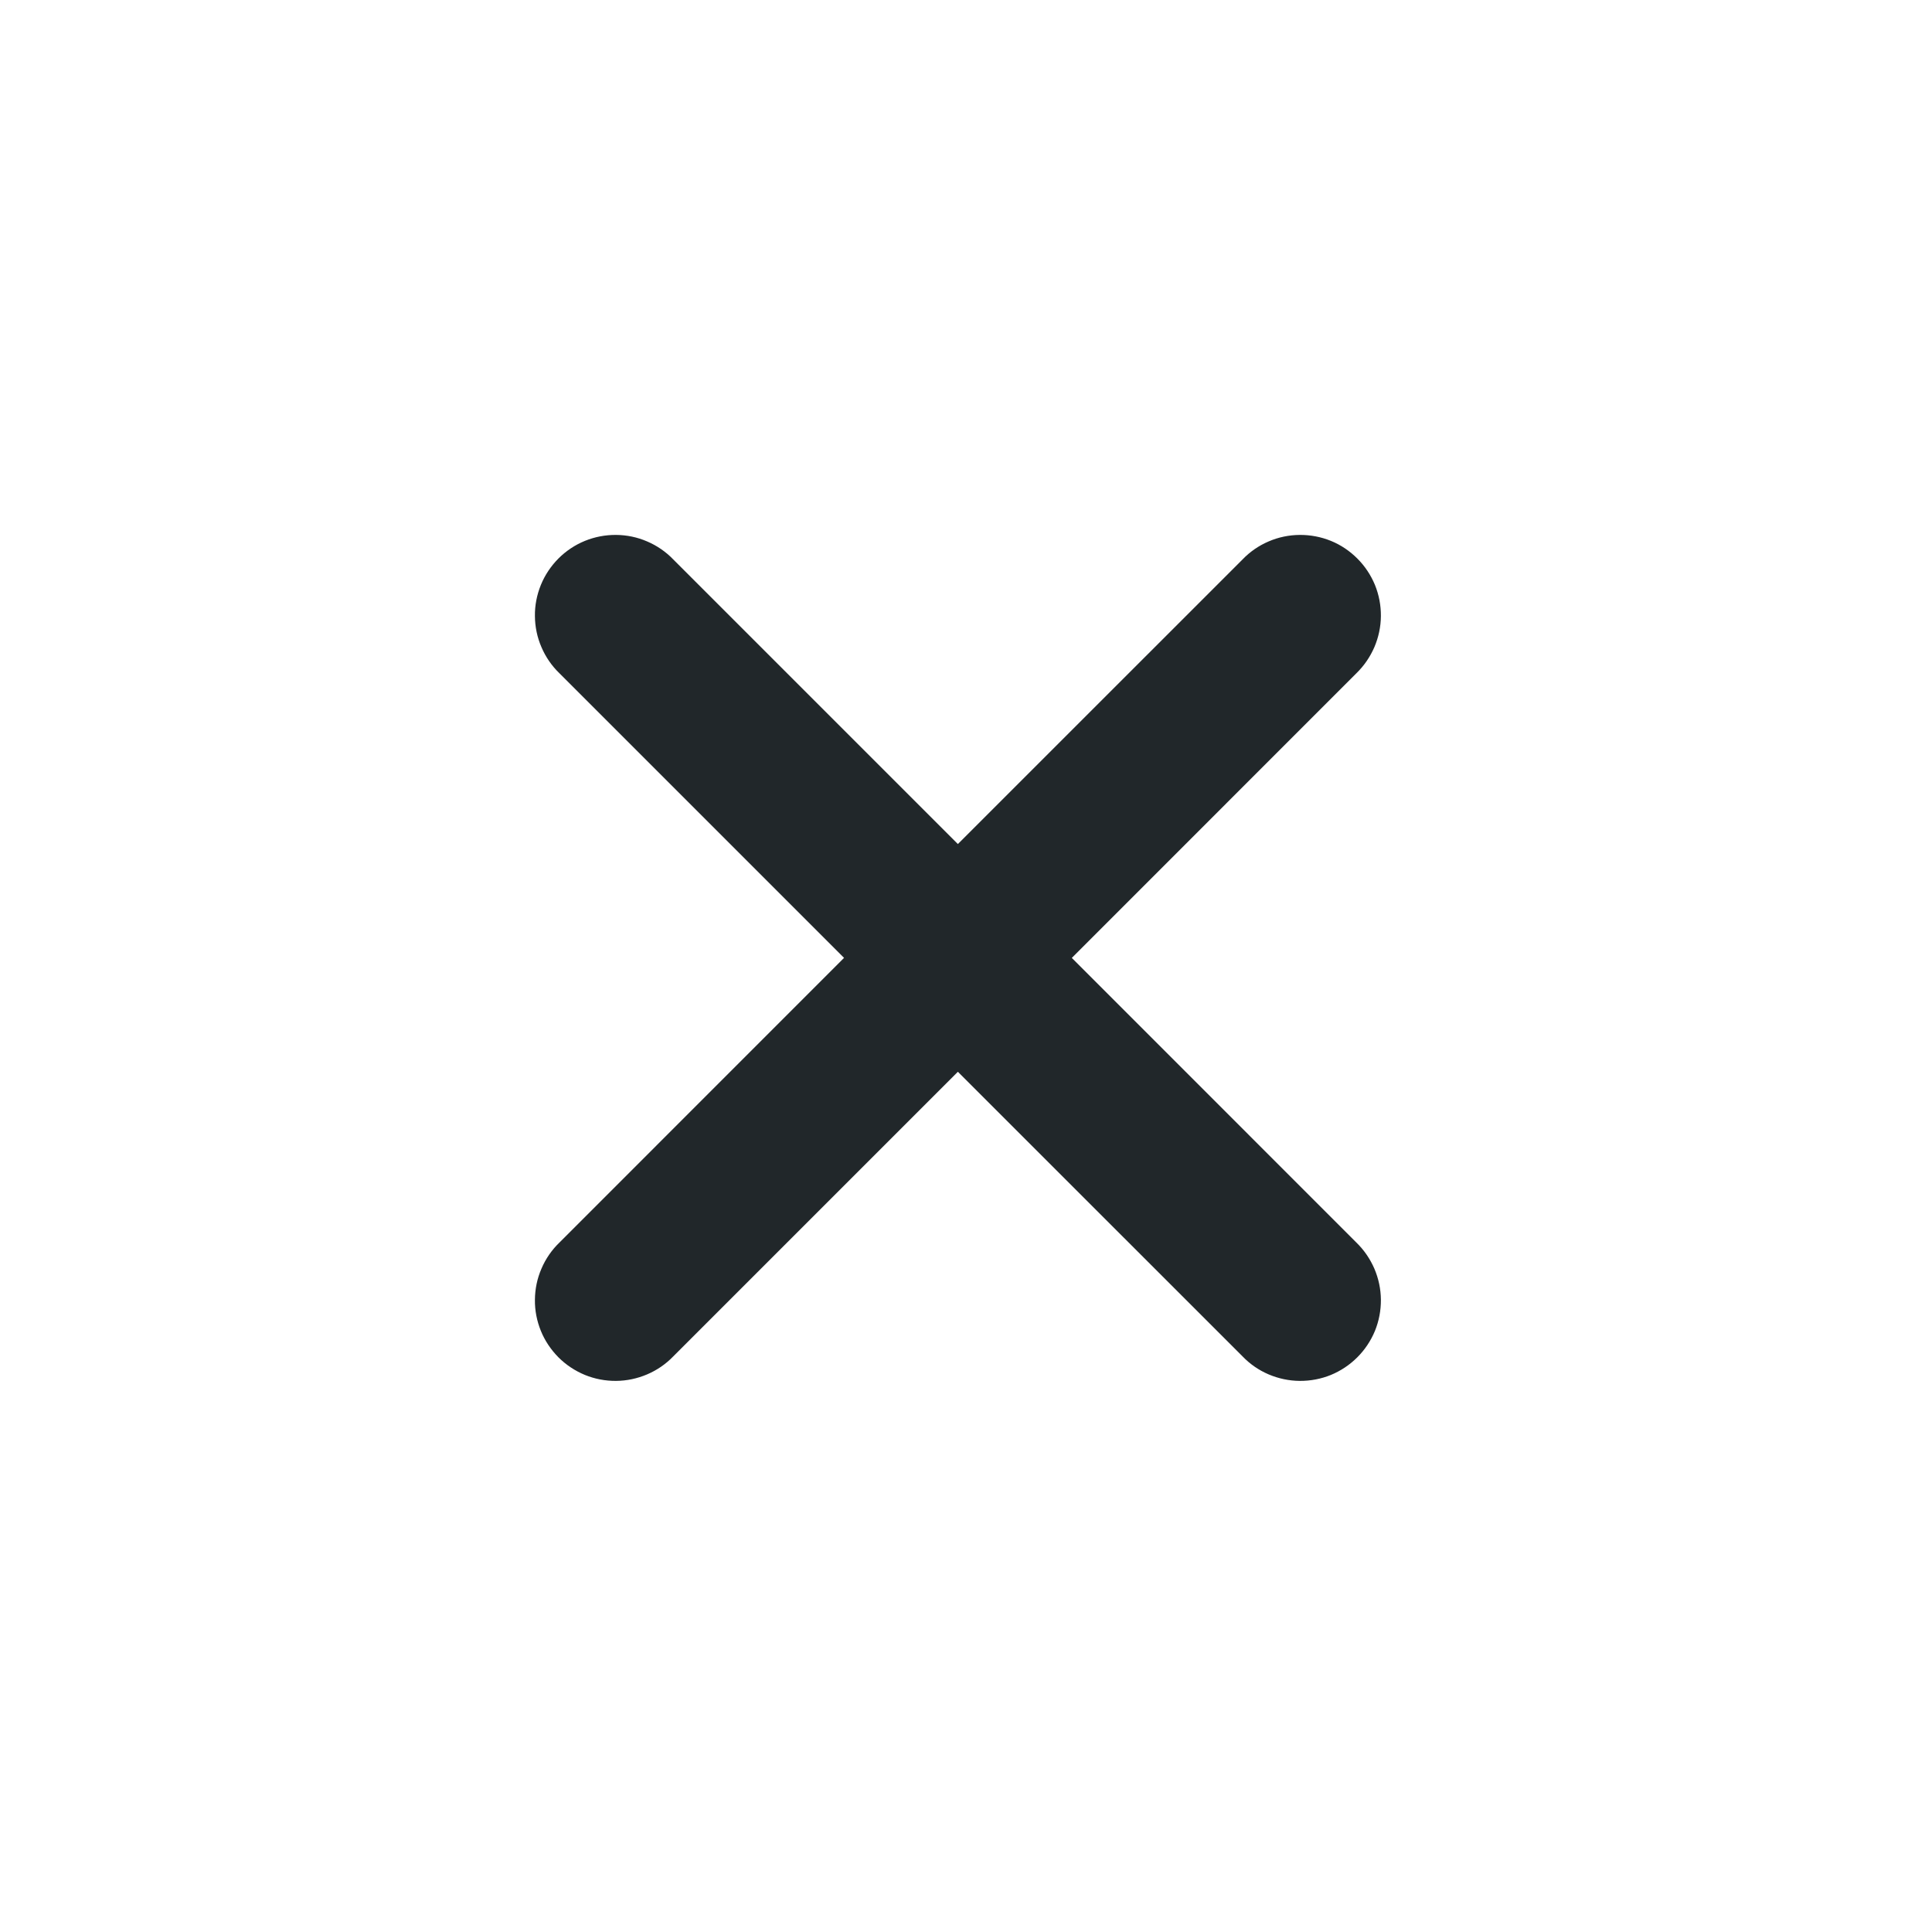
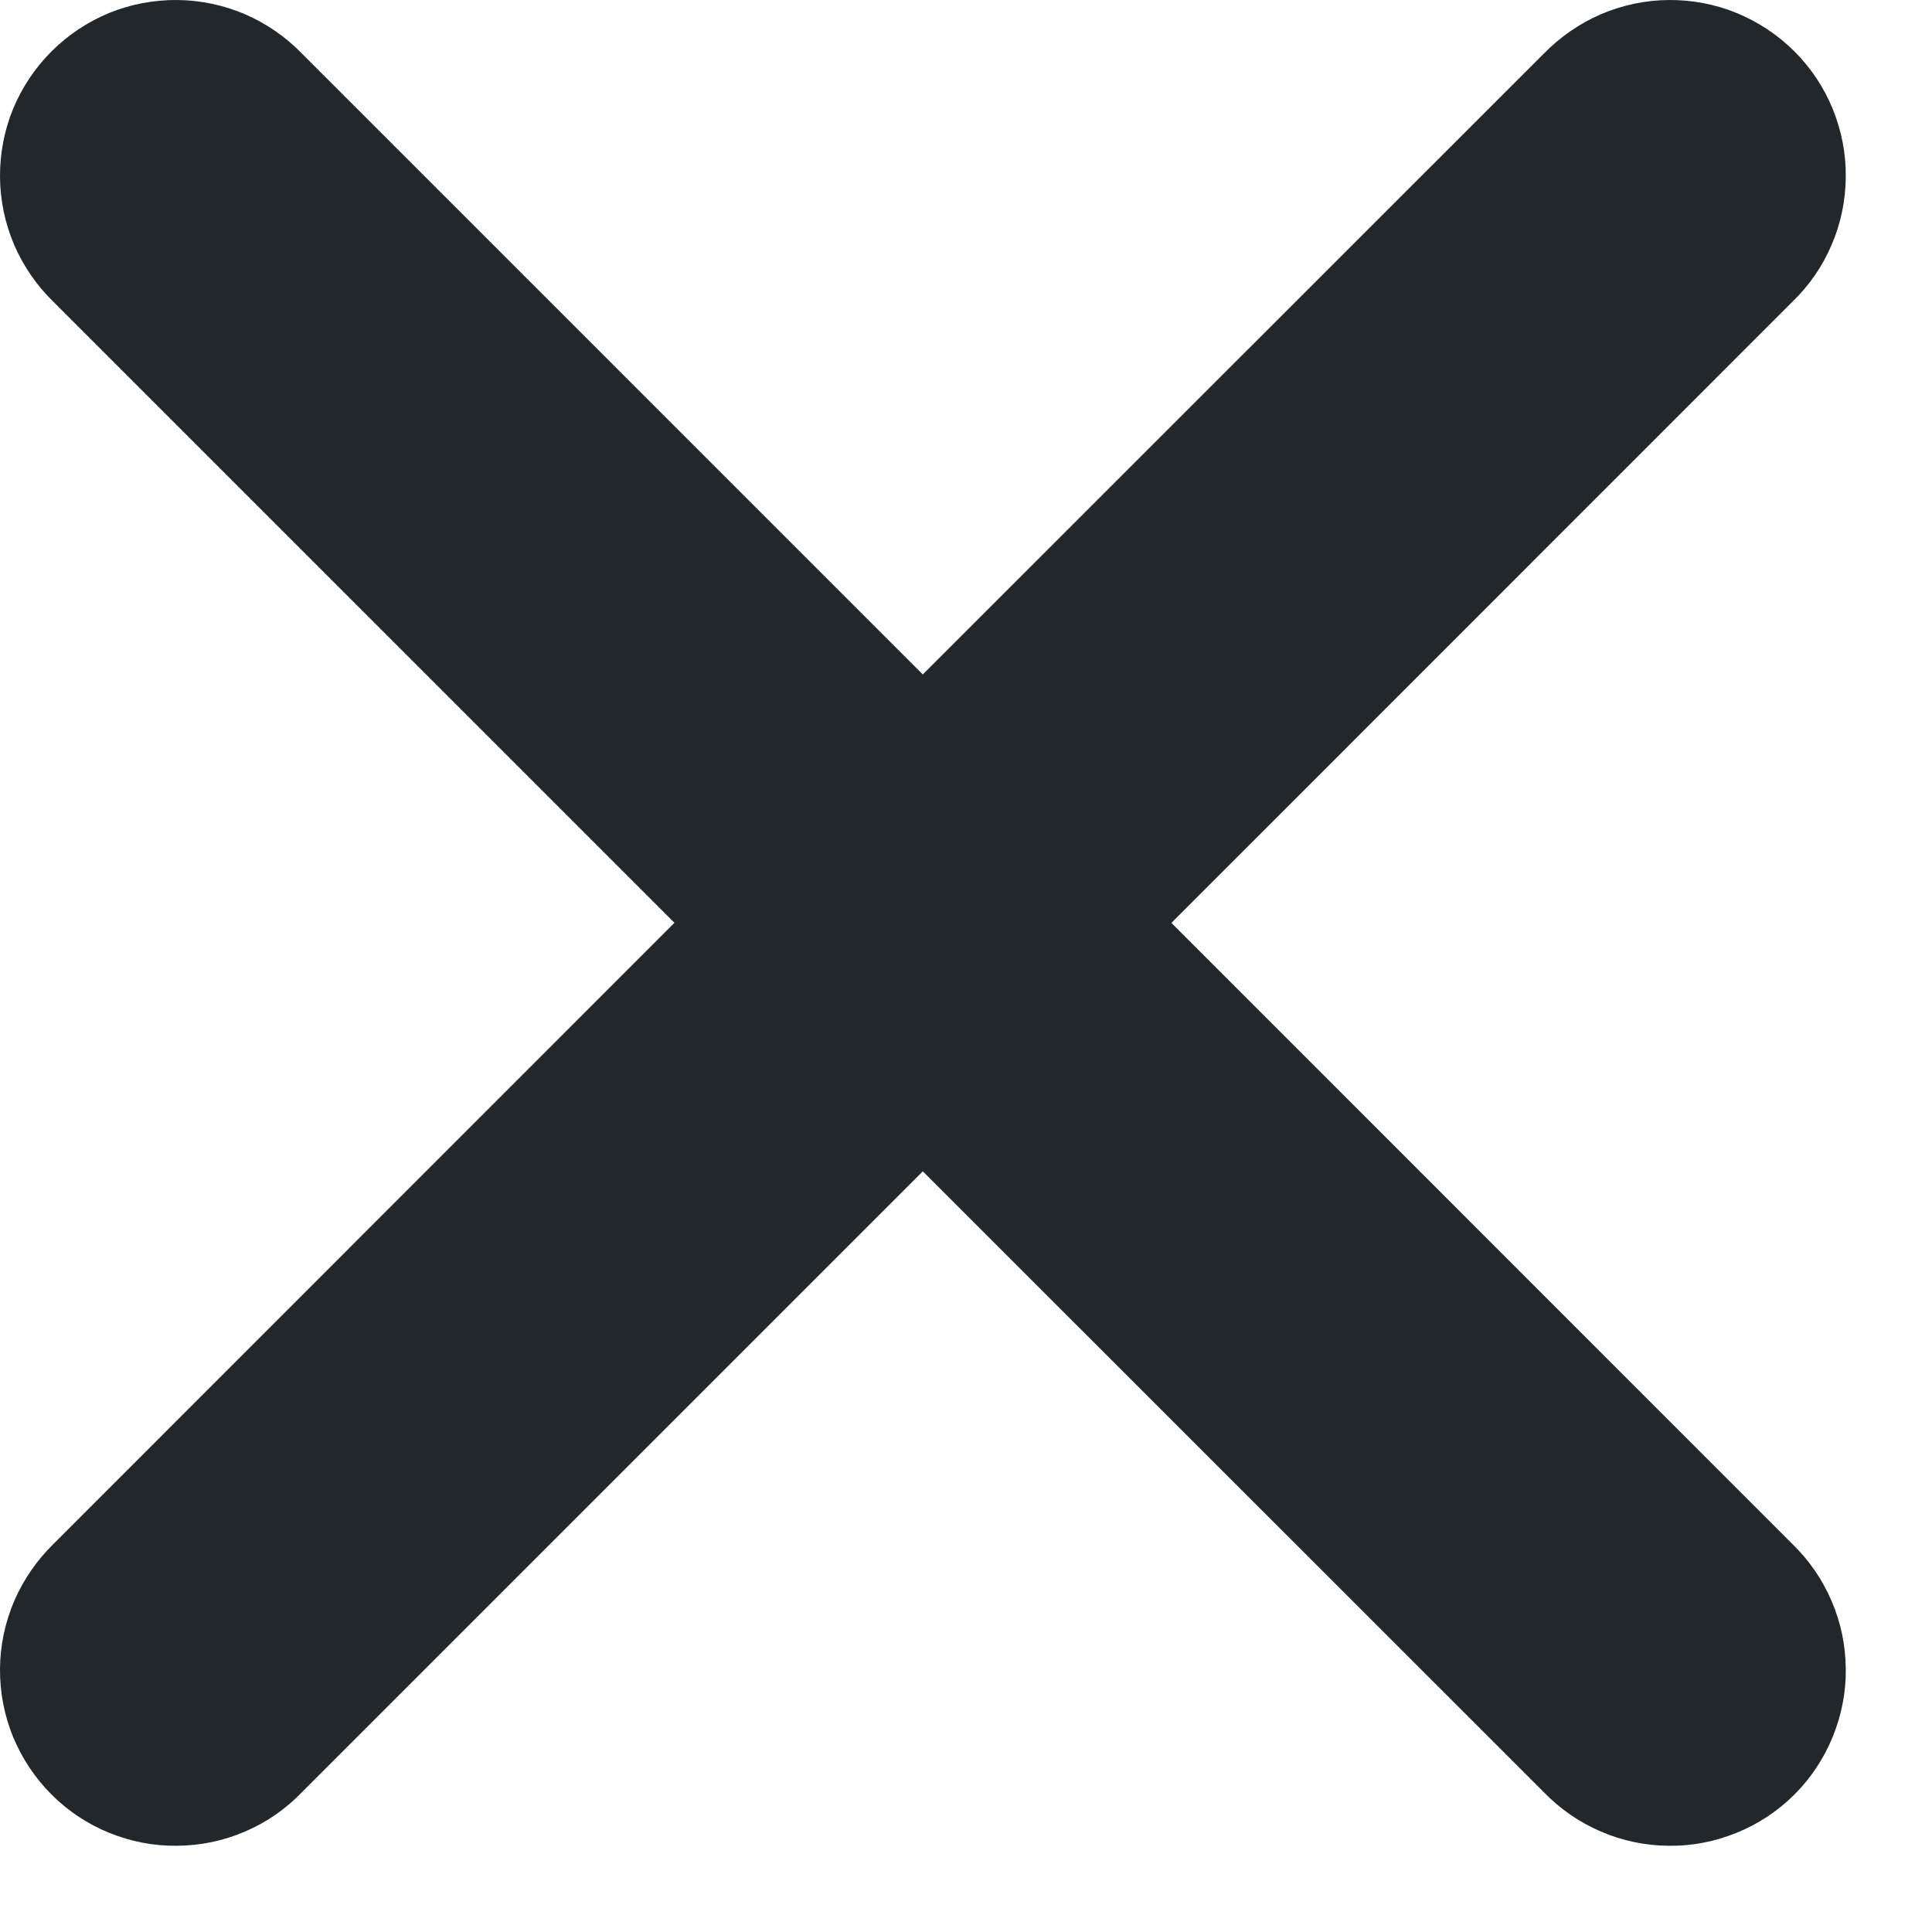
- <svg xmlns="http://www.w3.org/2000/svg" width="24" height="24" viewBox="0 0 24 24" fill="none">
-   <path d="M13.314 11.9L16.849 8.364C16.944 8.272 17.02 8.161 17.073 8.039C17.125 7.917 17.153 7.786 17.154 7.653C17.155 7.521 17.13 7.389 17.08 7.266C17.029 7.143 16.955 7.032 16.861 6.938C16.767 6.844 16.656 6.769 16.533 6.719C16.41 6.669 16.278 6.644 16.145 6.645C16.013 6.646 15.881 6.673 15.759 6.726C15.637 6.778 15.527 6.854 15.435 6.95L11.899 10.485L8.364 6.95C8.272 6.854 8.161 6.778 8.039 6.726C7.917 6.673 7.786 6.646 7.653 6.645C7.52 6.644 7.389 6.669 7.266 6.719C7.143 6.769 7.031 6.844 6.937 6.938C6.844 7.032 6.769 7.143 6.719 7.266C6.669 7.389 6.643 7.521 6.645 7.653C6.646 7.786 6.673 7.917 6.726 8.039C6.778 8.161 6.854 8.272 6.95 8.364L10.485 11.899L6.95 15.435C6.854 15.527 6.778 15.638 6.726 15.76C6.673 15.882 6.646 16.013 6.645 16.146C6.643 16.278 6.669 16.41 6.719 16.533C6.769 16.656 6.844 16.767 6.937 16.861C7.031 16.955 7.143 17.029 7.266 17.08C7.389 17.13 7.52 17.155 7.653 17.154C7.786 17.153 7.917 17.125 8.039 17.073C8.161 17.021 8.272 16.945 8.364 16.849L11.899 13.314L15.435 16.849C15.527 16.945 15.637 17.021 15.759 17.073C15.881 17.125 16.013 17.153 16.145 17.154C16.278 17.155 16.41 17.13 16.533 17.08C16.656 17.029 16.767 16.955 16.861 16.861C16.955 16.767 17.029 16.656 17.08 16.533C17.13 16.41 17.155 16.278 17.154 16.146C17.153 16.013 17.125 15.882 17.073 15.76C17.02 15.638 16.944 15.527 16.849 15.435L13.314 11.899V11.9Z" fill="#21272A" />
+ <svg xmlns="http://www.w3.org/2000/svg" width="11" height="11" viewBox="0 0 11 11" fill="none">
+   <path d="M6.669 5.255L10.204 1.719C10.3 1.627 10.376 1.517 10.428 1.395C10.481 1.273 10.508 1.141 10.509 1.009C10.511 0.876 10.485 0.744 10.435 0.621C10.385 0.498 10.311 0.387 10.217 0.293C10.123 0.199 10.011 0.125 9.888 0.074C9.765 0.024 9.634 -0.001 9.501 3.77567e-05C9.368 0.001 9.237 0.029 9.115 0.081C8.993 0.134 8.883 0.21 8.79 0.305L5.254 3.84L1.719 0.305C1.627 0.21 1.517 0.134 1.395 0.081C1.273 0.029 1.141 0.001 1.009 3.77567e-05C0.876 -0.001 0.744 0.024 0.621 0.074C0.498 0.125 0.387 0.199 0.293 0.293C0.199 0.387 0.125 0.498 0.074 0.621C0.024 0.744 -0.001 0.876 3.77567e-05 1.009C0.001 1.141 0.029 1.273 0.081 1.395C0.134 1.517 0.21 1.627 0.305 1.719L3.84 5.254L0.305 8.79C0.21 8.883 0.134 8.993 0.081 9.115C0.029 9.237 0.001 9.368 3.77567e-05 9.501C-0.001 9.634 0.024 9.765 0.074 9.888C0.125 10.011 0.199 10.123 0.293 10.217C0.387 10.311 0.498 10.385 0.621 10.435C0.744 10.485 0.876 10.511 1.009 10.509C1.141 10.508 1.273 10.481 1.395 10.428C1.517 10.376 1.627 10.3 1.719 10.204L5.254 6.669L8.79 10.204C8.883 10.3 8.993 10.376 9.115 10.428C9.237 10.481 9.368 10.508 9.501 10.509C9.634 10.511 9.765 10.485 9.888 10.435C10.011 10.385 10.123 10.311 10.217 10.217C10.311 10.123 10.385 10.011 10.435 9.888C10.485 9.765 10.511 9.634 10.509 9.501C10.508 9.368 10.481 9.237 10.428 9.115C10.376 8.993 10.3 8.883 10.204 8.79L6.669 5.254V5.255Z" fill="#21272A" />
</svg>
